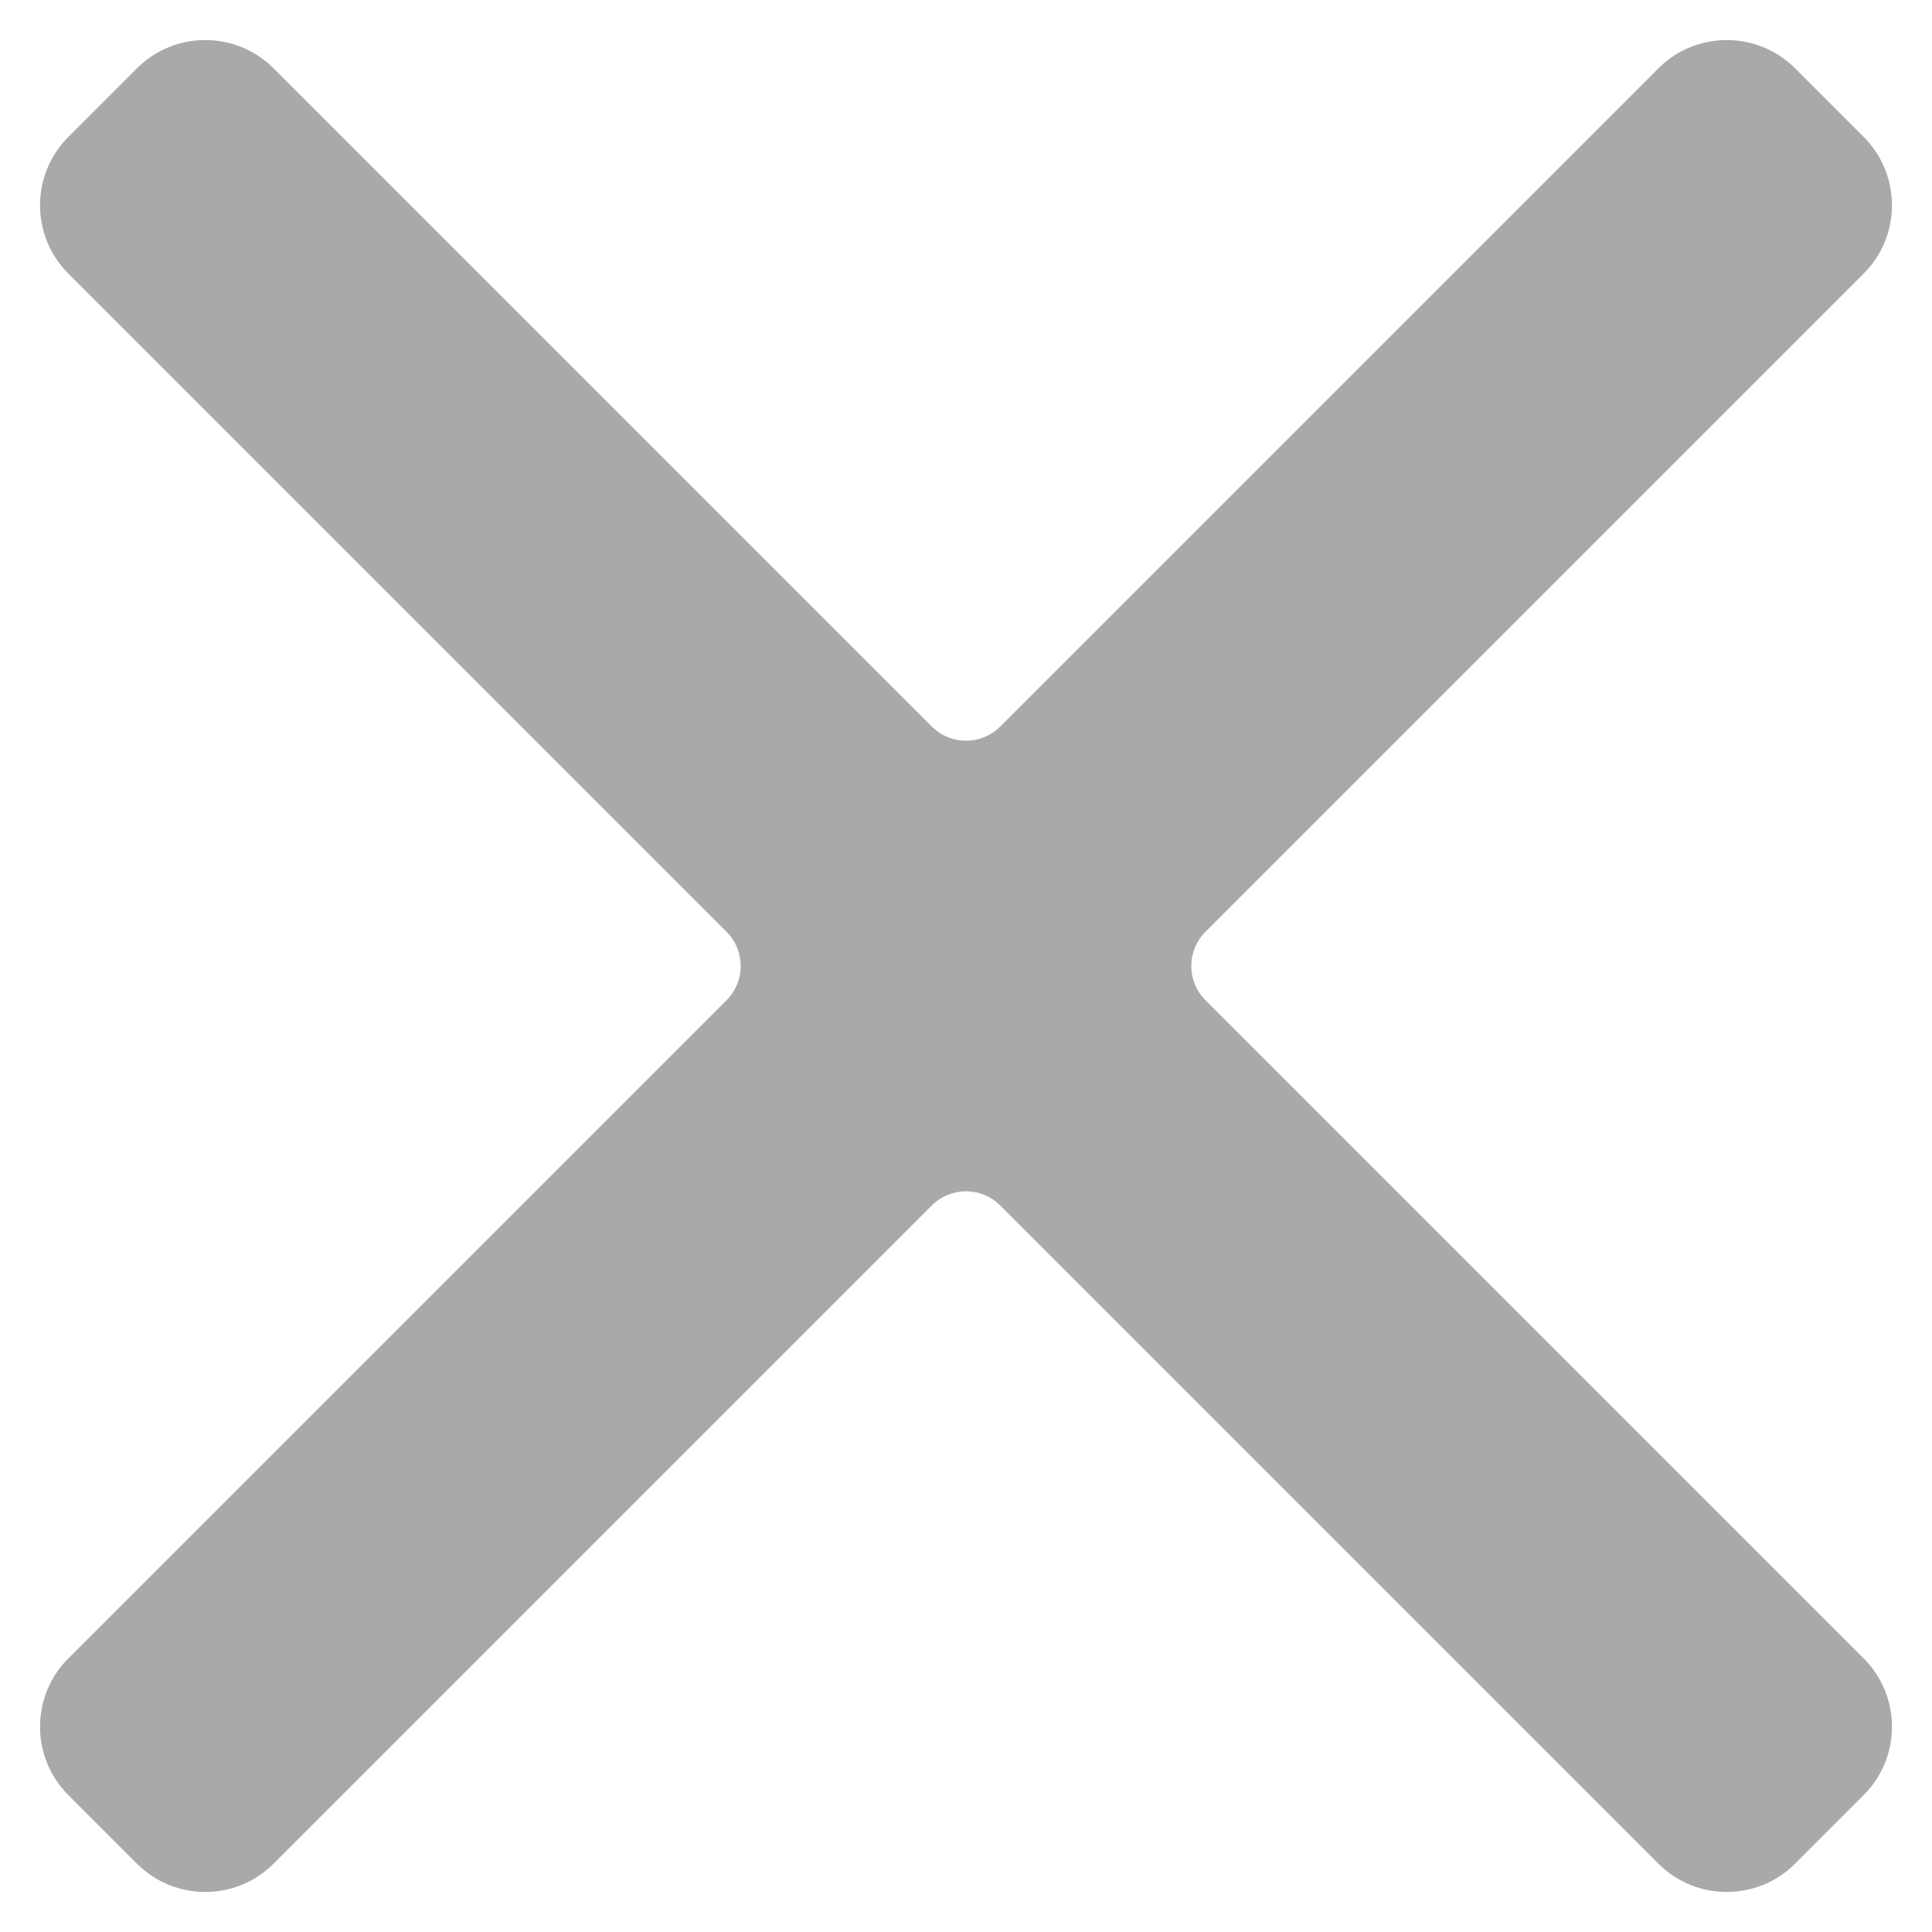
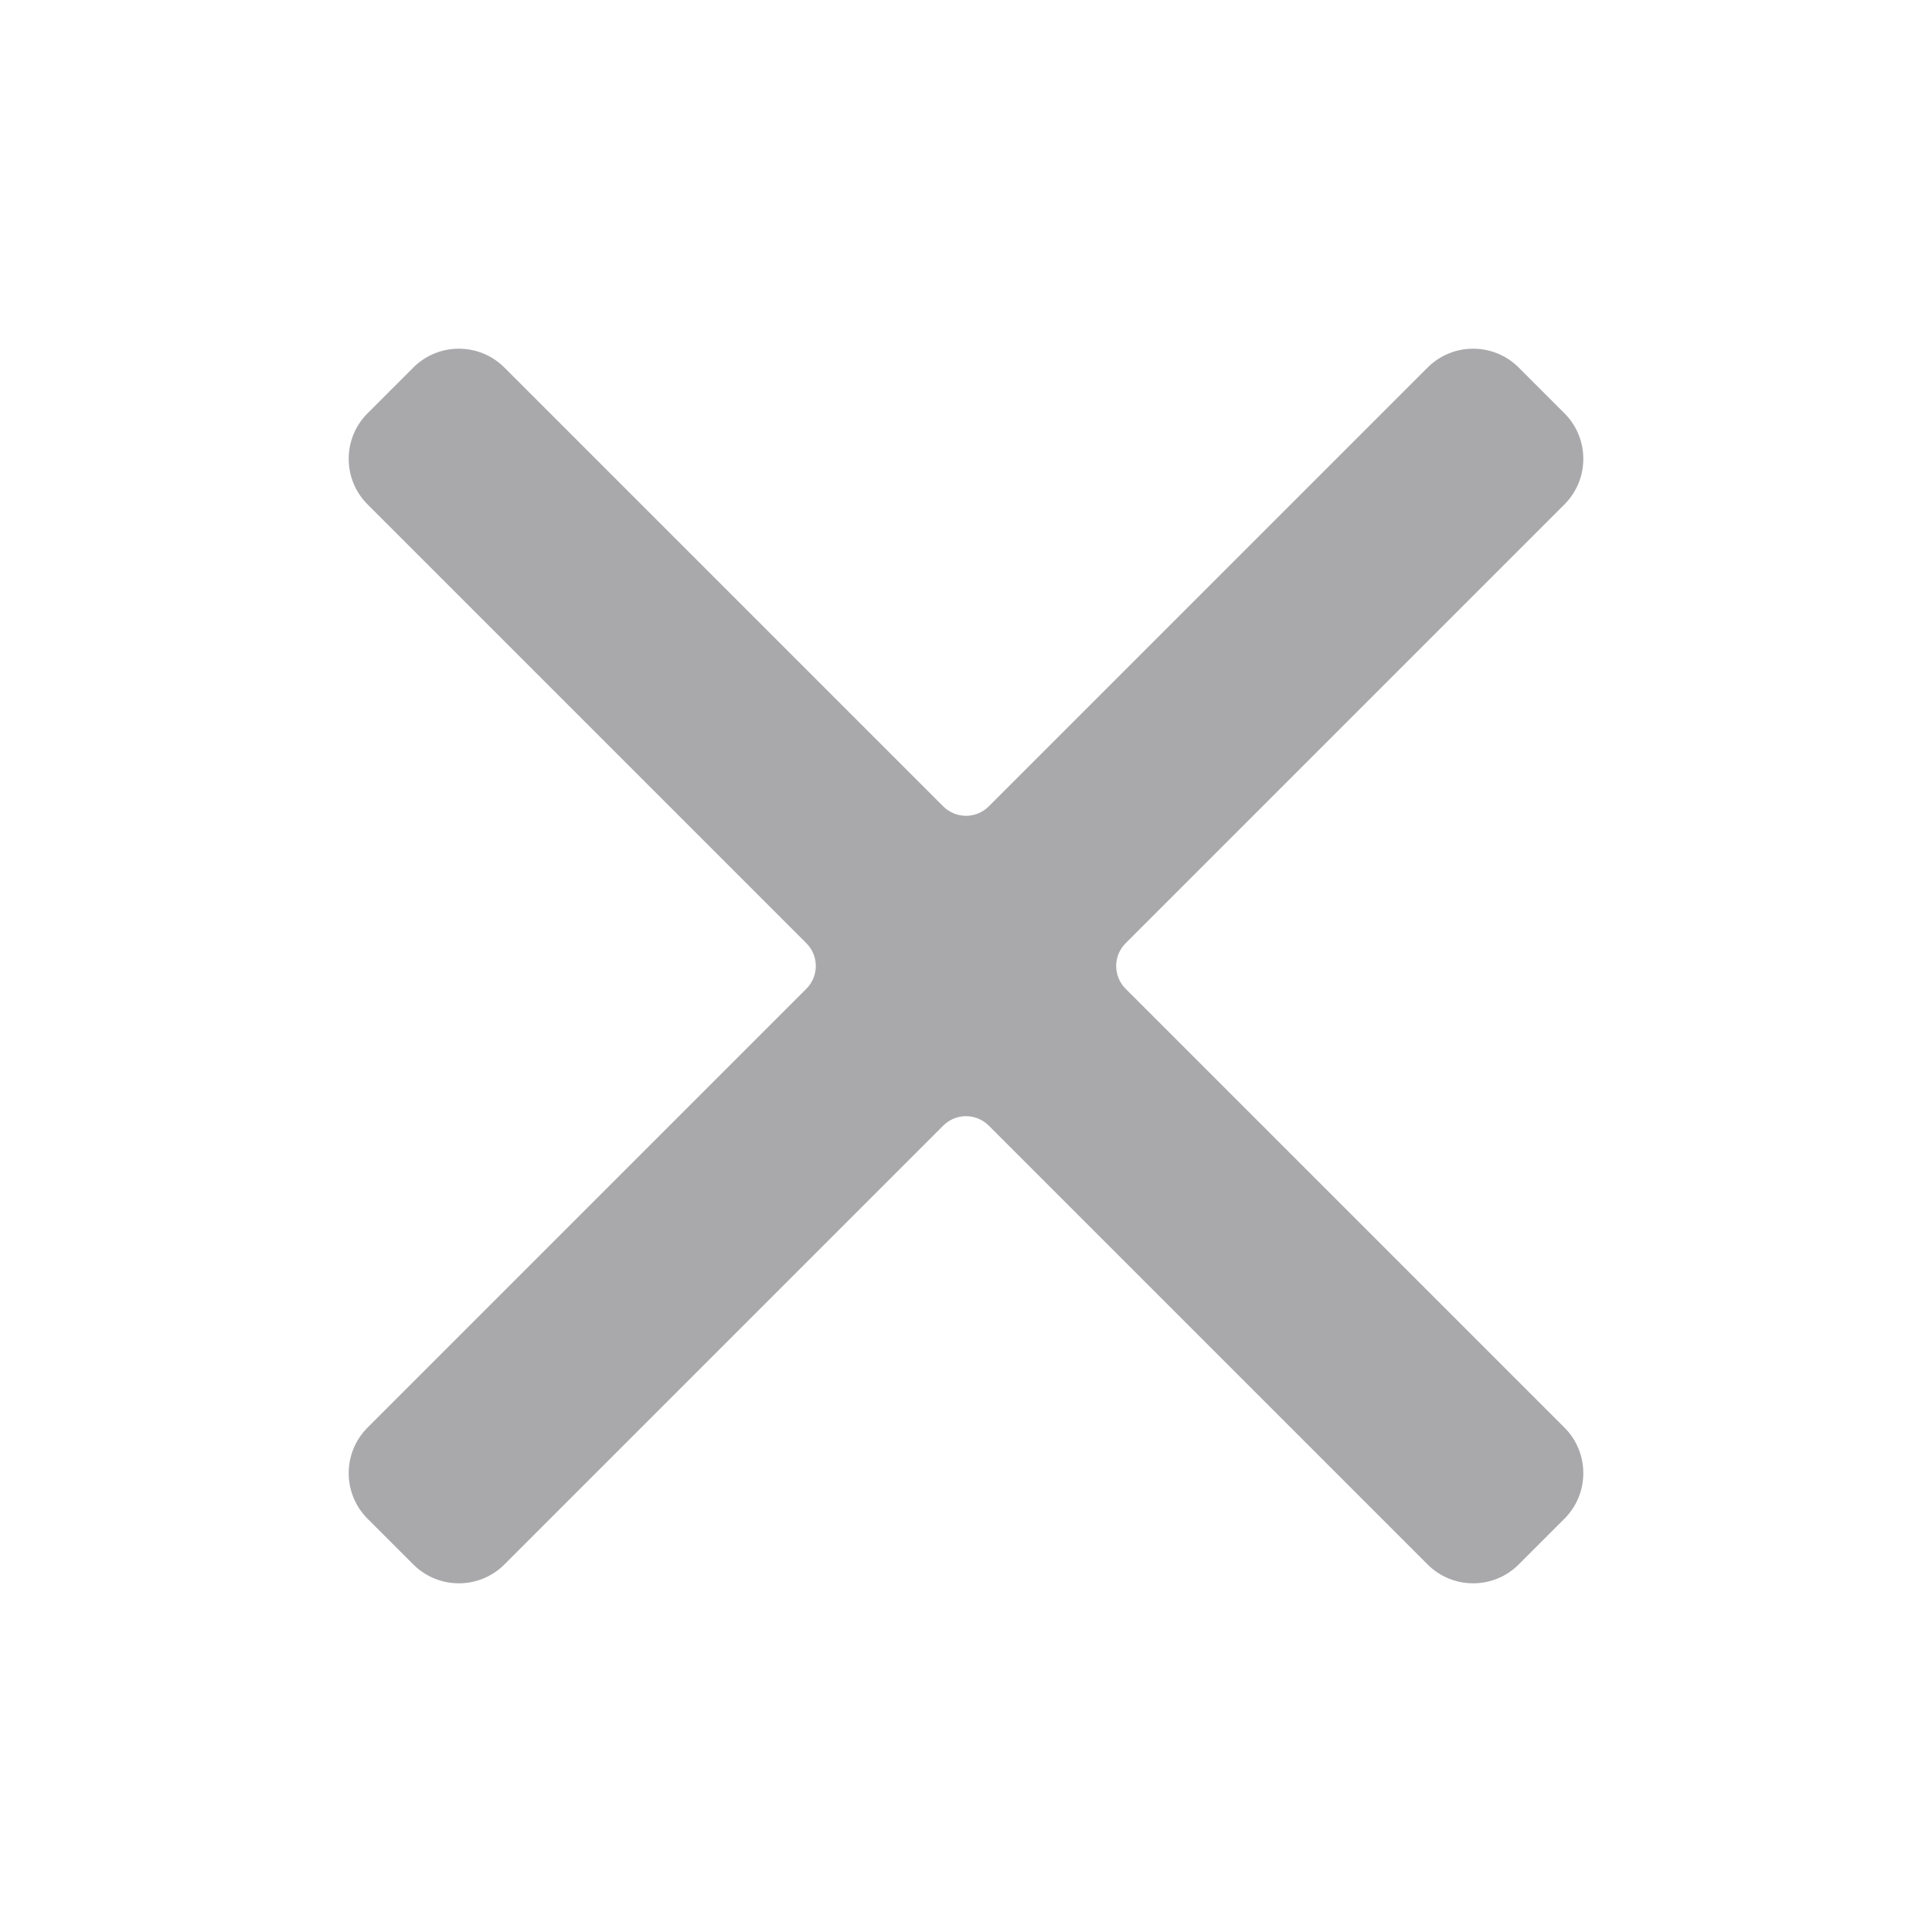
- <svg xmlns="http://www.w3.org/2000/svg" width="20" height="20" viewBox="0 0 20 20" fill="none">
-   <path d="M2.832 19.293C2.442 19.683 1.808 19.683 1.418 19.293L0.707 18.582C0.317 18.192 0.317 17.558 0.707 17.168L7.521 10.354C7.717 10.158 7.717 9.842 7.521 9.646L0.707 2.832C0.317 2.442 0.317 1.808 0.707 1.418L1.418 0.707C1.808 0.317 2.442 0.317 2.832 0.707L9.646 7.521C9.842 7.717 10.158 7.717 10.354 7.521L17.168 0.707C17.558 0.317 18.192 0.317 18.582 0.707L19.293 1.418C19.683 1.808 19.683 2.442 19.293 2.832L12.479 9.646C12.283 9.842 12.283 10.158 12.479 10.354L19.293 17.168C19.683 17.558 19.683 18.192 19.293 18.582L18.582 19.293C18.192 19.683 17.558 19.683 17.168 19.293L10.354 12.479C10.158 12.283 9.842 12.283 9.646 12.479L2.832 19.293Z" fill="#A9A9AC" />
+ <svg xmlns="http://www.w3.org/2000/svg" width="30" height="30" viewBox="0 0 30 30" fill="none">
+   <path d="M7.832 24.293C7.442 24.683 6.808 24.683 6.418 24.293L5.707 23.582C5.317 23.192 5.317 22.558 5.707 22.168L12.521 15.354C12.717 15.158 12.717 14.842 12.521 14.646L5.707 7.832C5.317 7.442 5.317 6.808 5.707 6.418L6.418 5.707C6.808 5.317 7.442 5.317 7.832 5.707L14.646 12.521C14.842 12.717 15.158 12.717 15.354 12.521L22.168 5.707C22.558 5.317 23.192 5.317 23.582 5.707L24.293 6.418C24.683 6.808 24.683 7.442 24.293 7.832L17.479 14.646C17.283 14.842 17.283 15.158 17.479 15.354L24.293 22.168C24.683 22.558 24.683 23.192 24.293 23.582L23.582 24.293C23.192 24.683 22.558 24.683 22.168 24.293L15.354 17.479C15.158 17.283 14.842 17.283 14.646 17.479L7.832 24.293Z" fill="#A9A9AC" />
</svg>
